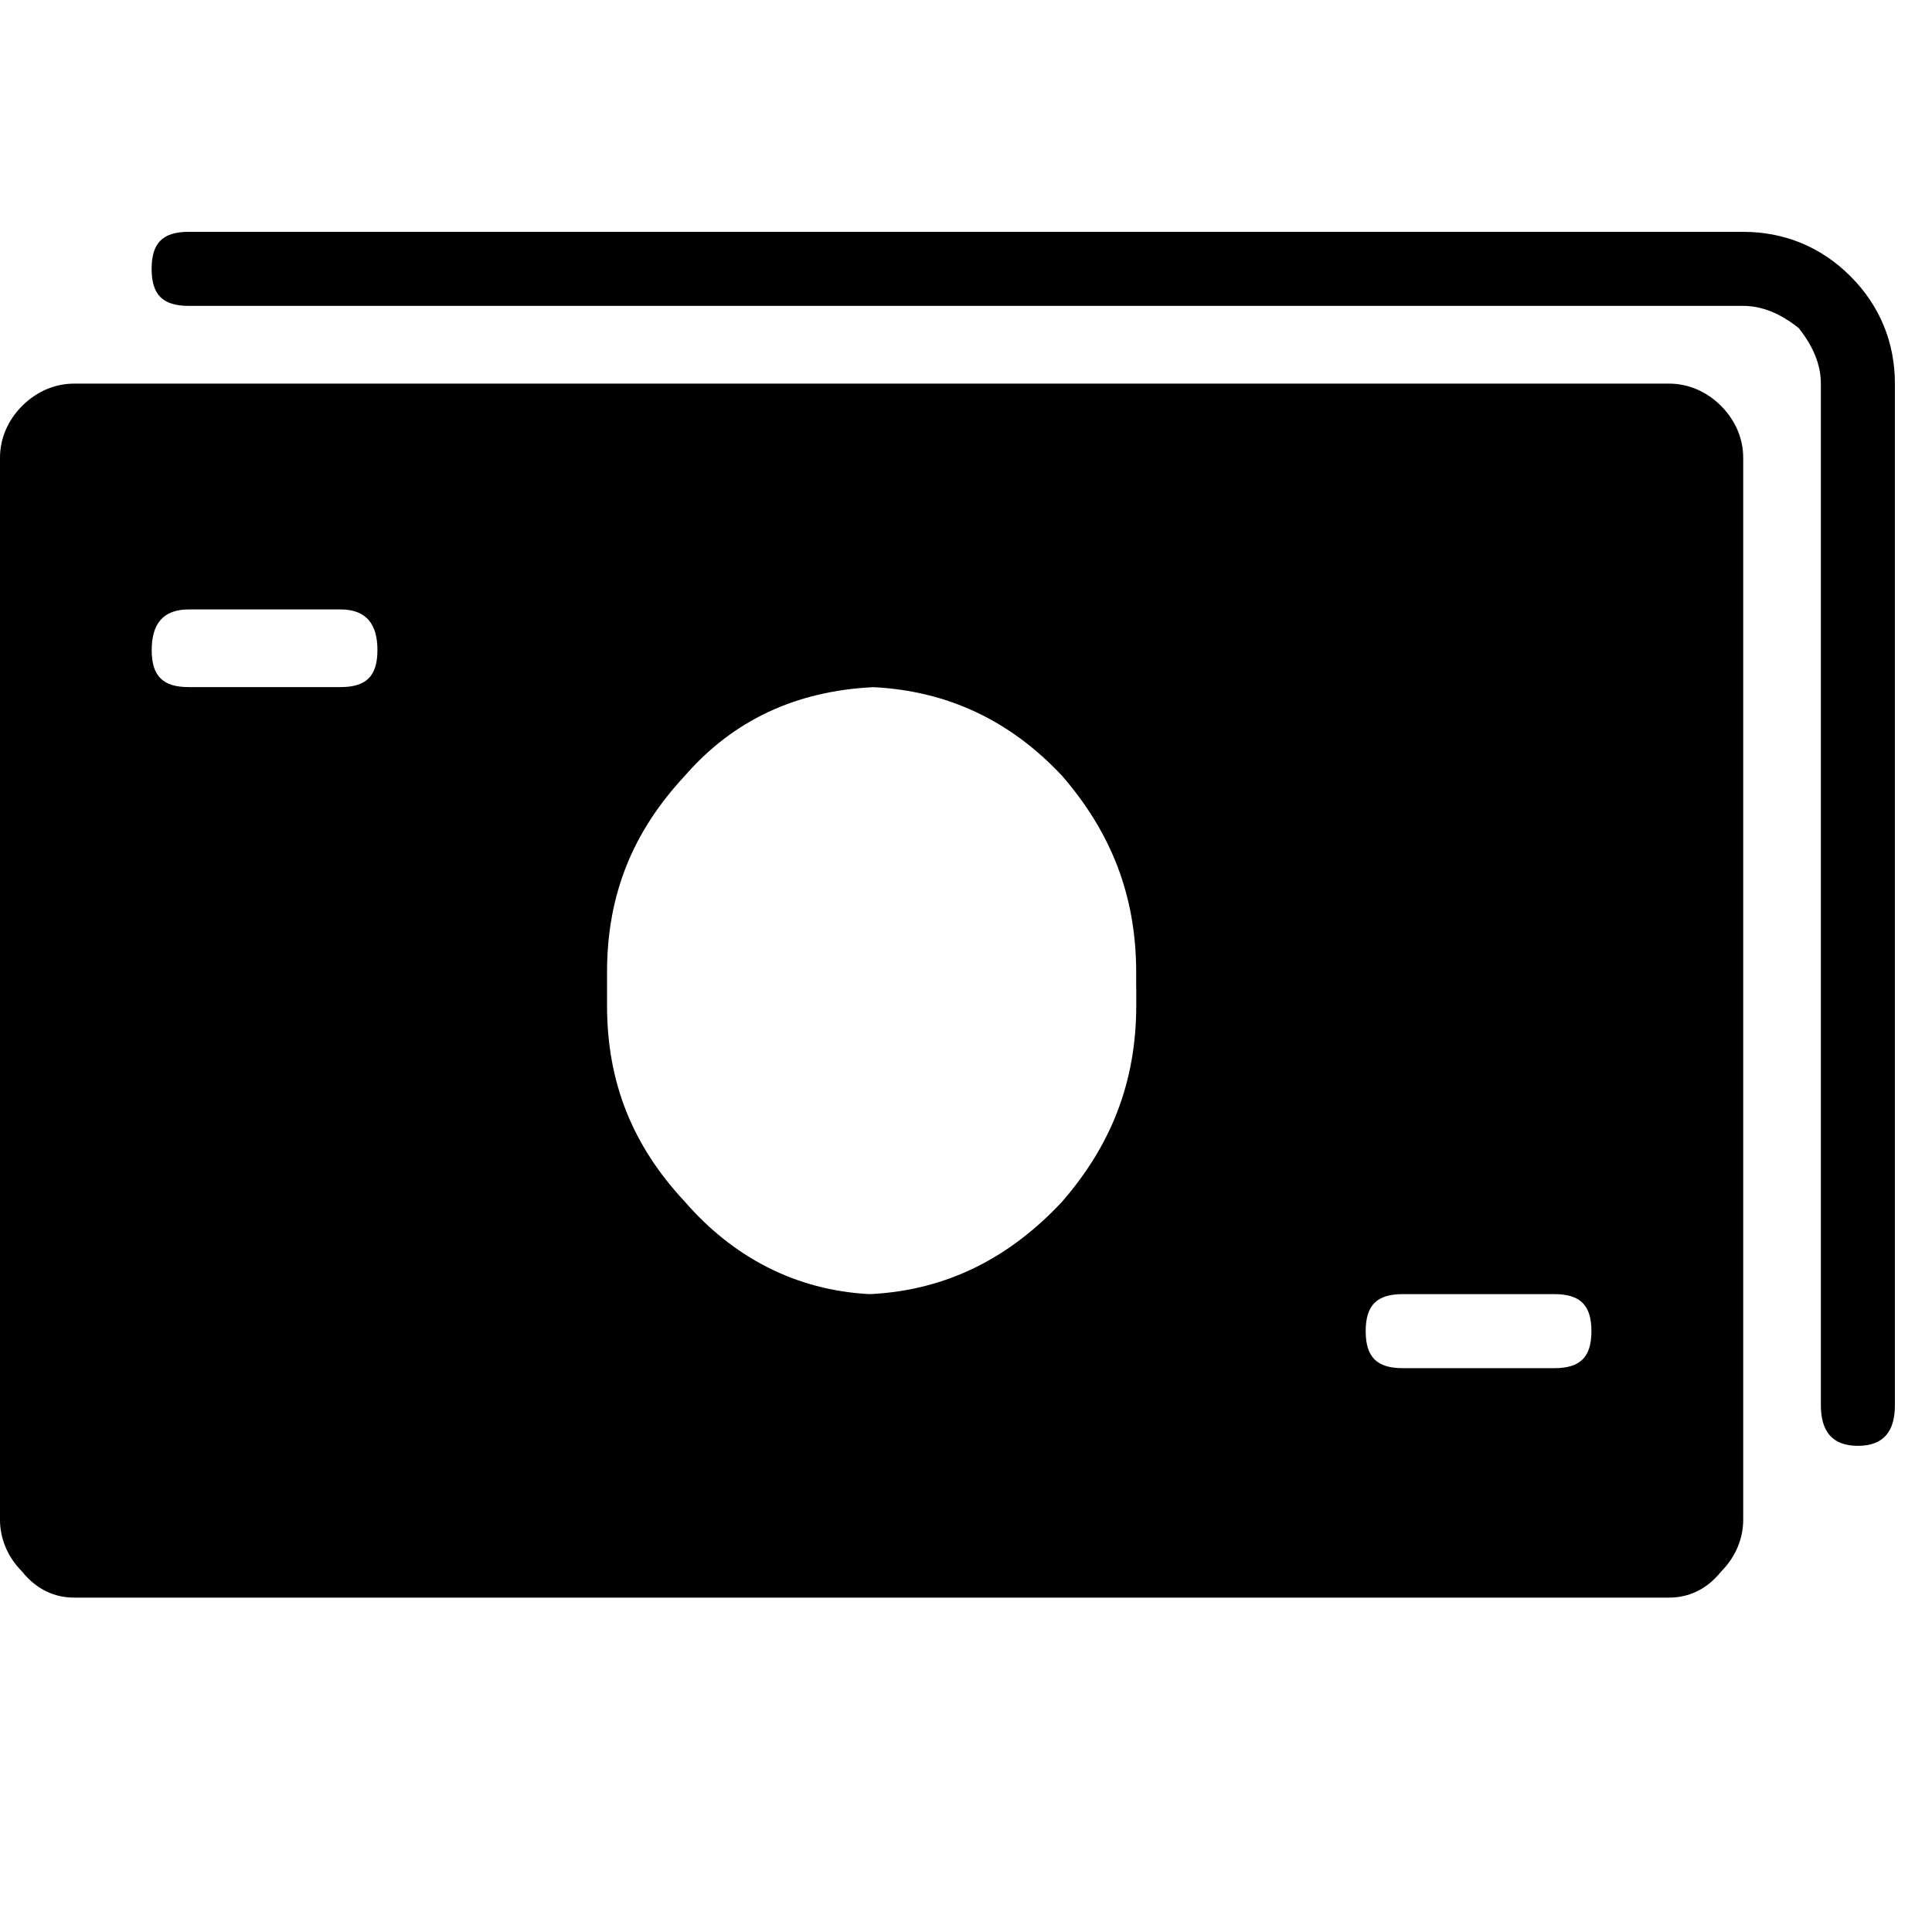
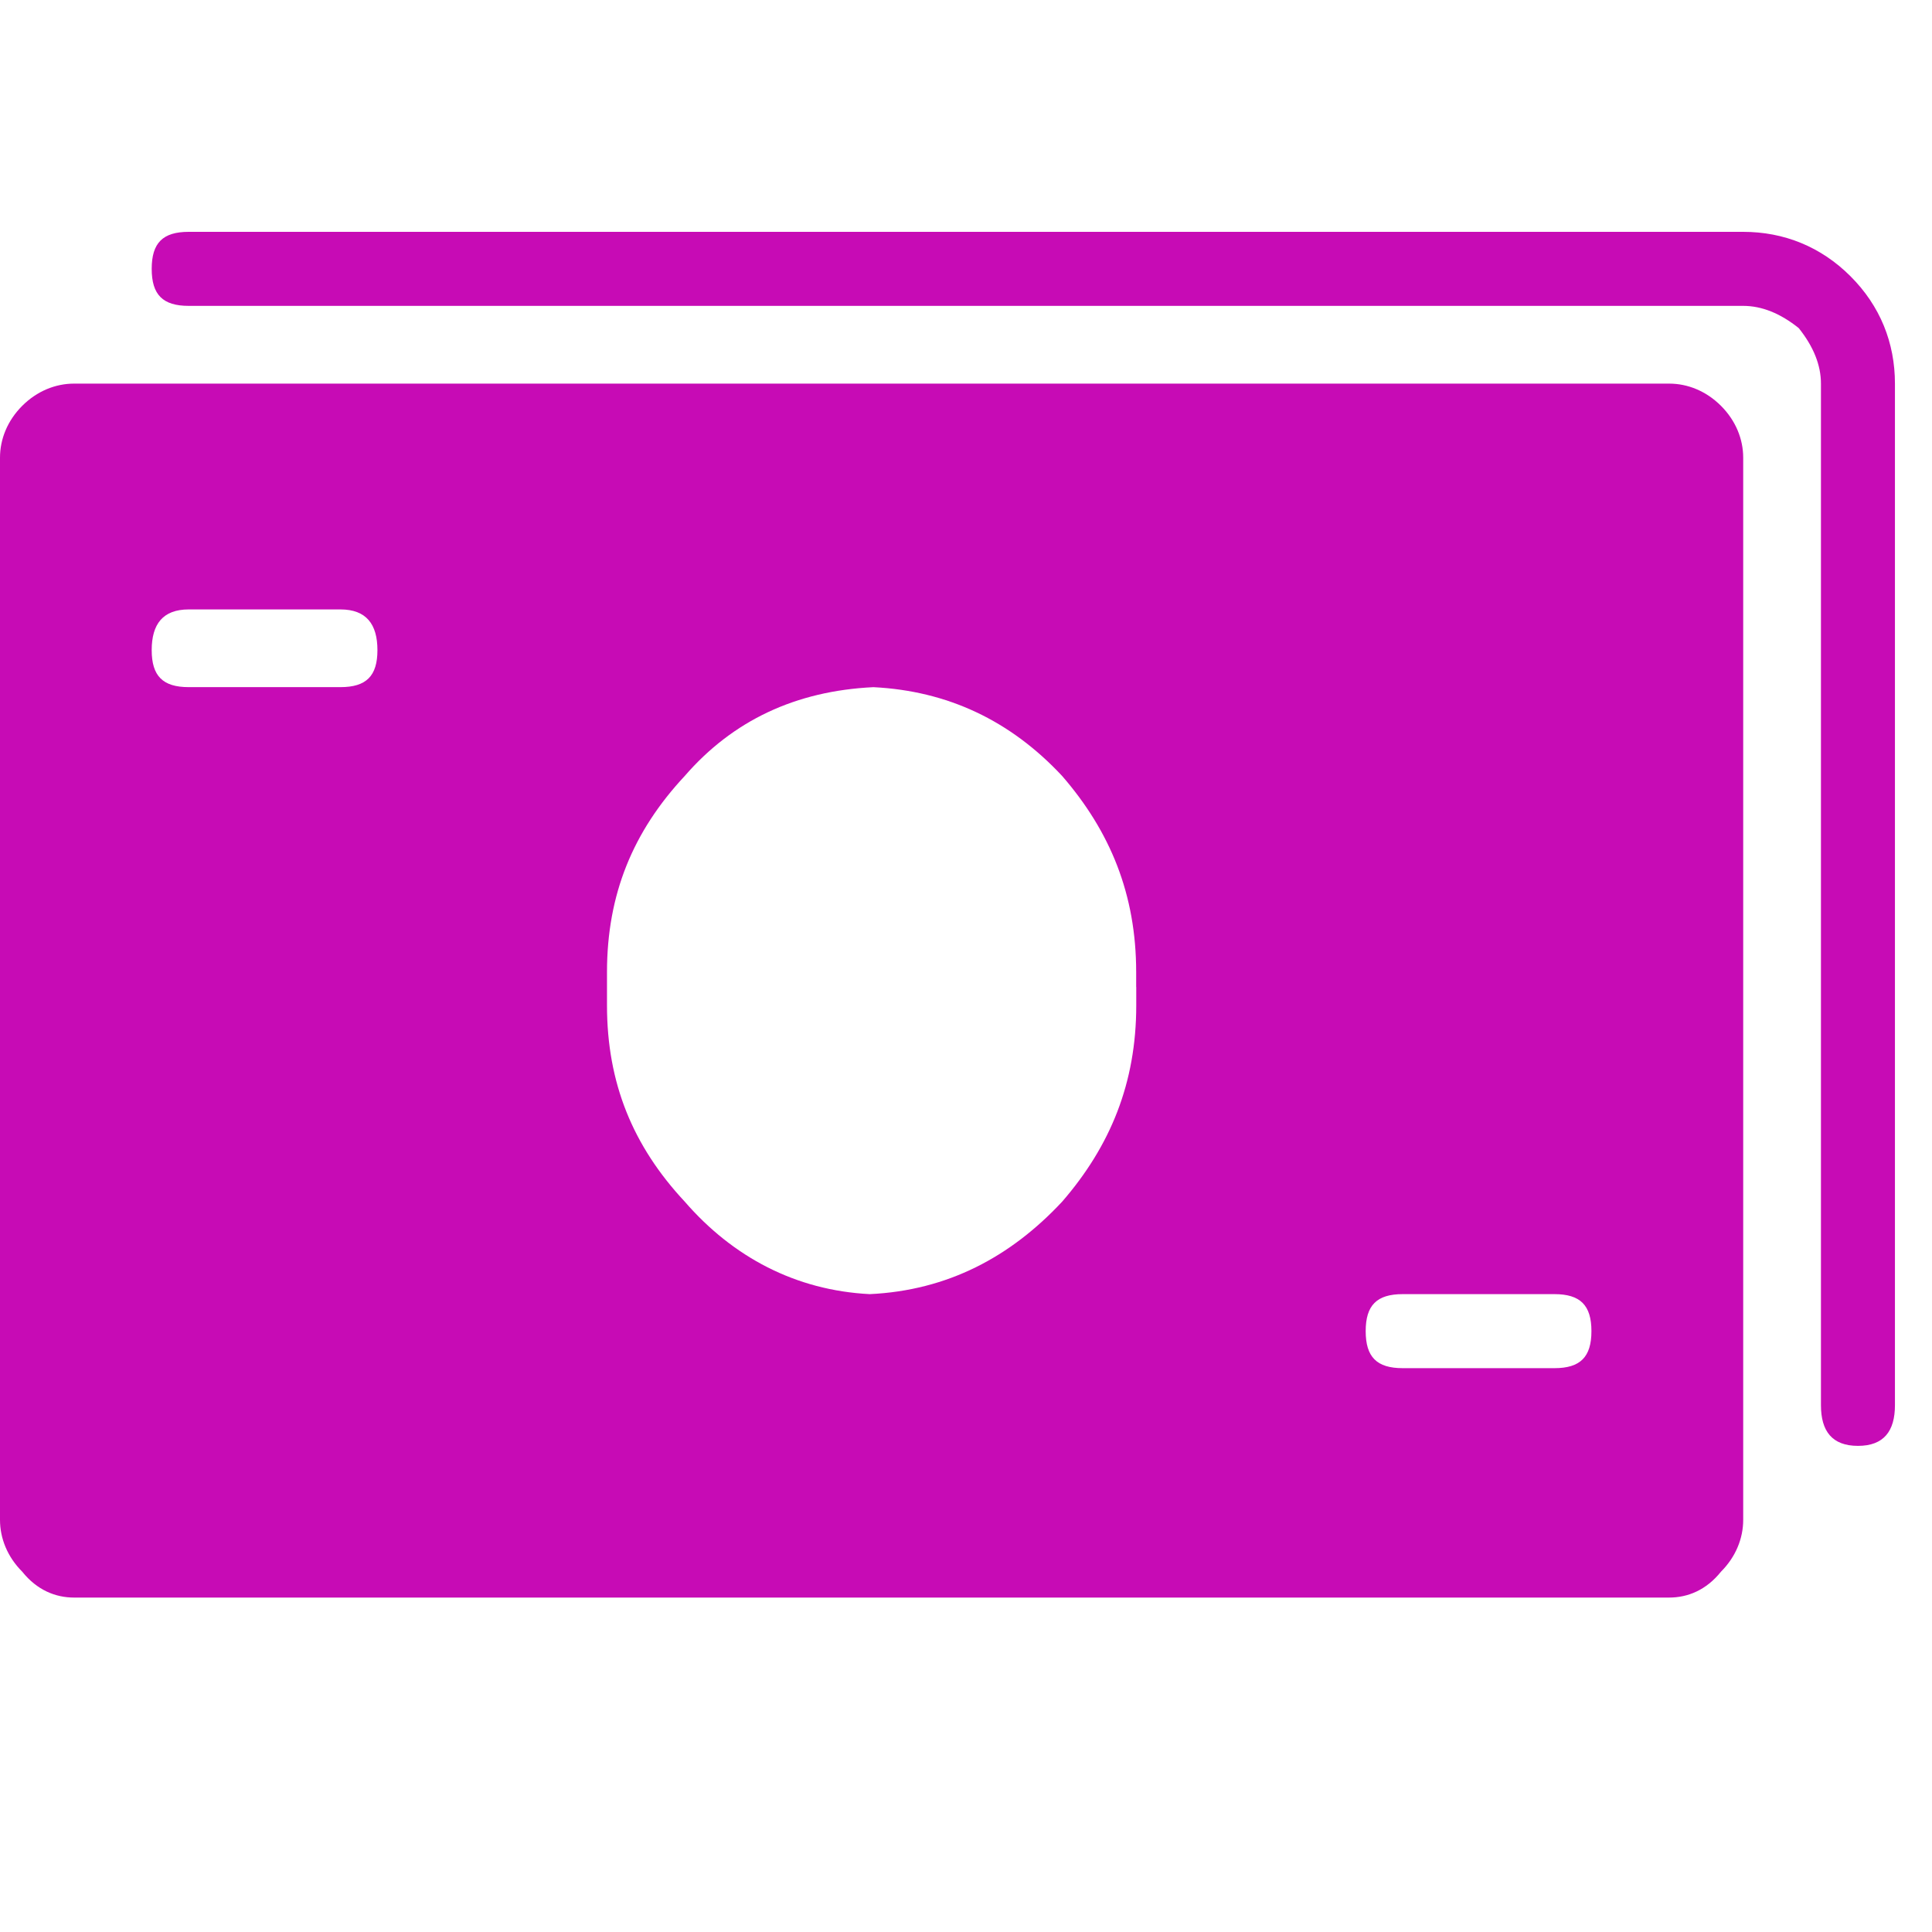
- <svg xmlns="http://www.w3.org/2000/svg" viewBox="0 0 25 25" id="money-solid">
-   <path d="M24.52,4.964 C24.52,4.964 24.52,4.964 24.52,4.964 C24.52,4.964 24.52,18.183 24.52,18.183 C24.52,18.518 24.377,18.709 24.041,18.709 C23.706,18.709 23.562,18.518 23.562,18.183 C23.562,18.183 23.562,18.183 23.562,18.183 C23.562,18.183 23.562,4.964 23.562,4.964 C23.562,4.725 23.466,4.485 23.275,4.245 C23.036,4.054 22.796,3.958 22.556,3.958 C22.556,3.958 22.556,3.958 22.556,3.958 C22.556,3.958 2.441,3.958 2.441,3.958 C2.106,3.958 1.962,3.814 1.962,3.479 C1.962,3.144 2.106,3 2.441,3 C2.441,3 2.441,3 2.441,3 C2.441,3 22.556,3 22.556,3 C23.083,3 23.562,3.191 23.945,3.575 C24.329,3.959 24.52,4.437 24.52,4.964 Z M22.557,5.922 C22.557,5.922 22.557,5.922 22.557,5.922 C22.557,5.922 22.557,19.667 22.557,19.667 C22.557,19.906 22.461,20.146 22.27,20.337 C22.078,20.577 21.838,20.673 21.599,20.673 C21.599,20.673 21.599,20.673 21.599,20.673 C21.599,20.673 0.958,20.673 0.958,20.673 C0.719,20.673 0.479,20.577 0.287,20.337 C0.096,20.146 0,19.906 0,19.667 C0,19.667 0,19.667 0,19.667 C0,19.667 0,5.922 0,5.922 C0,5.683 0.096,5.443 0.287,5.252 C0.479,5.06 0.719,4.964 0.958,4.964 C0.958,4.964 0.958,4.964 0.958,4.964 C0.958,4.964 21.599,4.964 21.599,4.964 C21.838,4.964 22.078,5.06 22.27,5.252 C22.461,5.443 22.557,5.683 22.557,5.922 Z M4.884,8.412 C4.884,8.412 4.884,8.412 4.884,8.412 C4.884,8.077 4.741,7.886 4.405,7.886 C4.405,7.886 4.405,7.886 4.405,7.886 C4.405,7.886 2.442,7.886 2.442,7.886 C2.107,7.886 1.963,8.077 1.963,8.412 C1.963,8.412 1.963,8.412 1.963,8.412 C1.963,8.748 2.107,8.891 2.442,8.891 C2.442,8.891 2.442,8.891 2.442,8.891 C2.442,8.891 4.405,8.891 4.405,8.891 C4.741,8.891 4.884,8.748 4.884,8.412 L4.884,8.412 Z M14.702,12.771 C14.702,12.771 14.702,12.819 14.702,12.819 C14.702,12.819 14.702,12.58 14.702,12.58 C14.702,11.574 14.367,10.76 13.745,10.041 C13.074,9.323 12.26,8.94 11.302,8.892 C11.302,8.892 11.302,8.892 11.302,8.892 C10.297,8.94 9.483,9.323 8.86,10.041 C8.19,10.76 7.855,11.574 7.855,12.58 C7.855,12.58 7.855,12.58 7.855,12.58 C7.855,12.58 7.855,12.819 7.855,12.819 C7.855,12.819 7.855,13.01 7.855,13.01 C7.855,14.016 8.19,14.83 8.86,15.548 C9.483,16.267 10.297,16.698 11.255,16.746 C11.255,16.746 11.255,16.746 11.255,16.746 C12.26,16.698 13.075,16.267 13.745,15.548 C14.368,14.83 14.703,14.016 14.703,13.01 C14.703,13.01 14.703,13.01 14.703,13.01 C14.703,13.01 14.703,12.771 14.703,12.771 L14.702,12.771 Z M20.114,17.704 C20.449,17.704 20.593,17.56 20.593,17.225 C20.593,16.89 20.449,16.746 20.114,16.746 C20.114,16.746 20.114,16.746 20.114,16.746 C20.114,16.746 18.151,16.746 18.151,16.746 C17.816,16.746 17.672,16.89 17.672,17.225 C17.672,17.56 17.816,17.704 18.151,17.704 C18.151,17.704 18.151,17.704 18.151,17.704 C18.151,17.704 20.114,17.704 20.114,17.704 Z" />
+ <svg xmlns="http://www.w3.org/2000/svg" width="50" height="50" viewBox="0 0 50 50" fill="none">
+   <path fill-rule="evenodd" clip-rule="evenodd" d="M49.041 9.928V36.366C49.041 37.036 48.754 37.419 48.084 37.419C47.413 37.419 47.126 37.036 47.126 36.366V9.928C47.126 9.45 46.934 8.97 46.551 8.491C46.073 8.108 45.593 7.916 45.113 7.916H4.884C4.213 7.916 3.926 7.628 3.926 6.958C3.926 6.287 4.213 6 4.884 6H45.113C46.166 6 47.124 6.383 47.891 7.15C48.659 7.917 49.041 8.873 49.041 9.928ZM45.114 11.844V39.334C45.114 39.812 44.922 40.292 44.539 40.675C44.156 41.153 43.677 41.345 43.198 41.345H1.916C1.438 41.345 0.958 41.153 0.575 40.675C0.192 40.292 0 39.812 0 39.334V11.844C0 11.366 0.192 10.886 0.575 10.503C0.958 10.12 1.438 9.928 1.916 9.928H43.198C43.677 9.928 44.156 10.12 44.539 10.503C44.922 10.886 45.114 11.366 45.114 11.844ZM9.768 16.825C9.768 16.155 9.48 15.772 8.81 15.772H4.884C4.213 15.772 3.926 16.155 3.926 16.825C3.926 17.495 4.213 17.783 4.884 17.783H8.81C9.48 17.783 9.768 17.495 9.768 16.825ZM29.404 25.542V25.637V25.159C29.404 23.148 28.734 21.52 27.489 20.083C26.148 18.645 24.52 17.88 22.604 17.784C20.593 17.88 18.965 18.647 17.72 20.083C16.379 21.52 15.709 23.148 15.709 25.159V25.637V26.02C15.709 28.031 16.379 29.659 17.72 31.097C18.965 32.534 20.593 33.395 22.509 33.492C24.52 33.397 26.15 32.534 27.49 31.097C28.735 29.659 29.406 28.031 29.406 26.02V25.542H29.404ZM40.228 35.408C40.898 35.408 41.186 35.12 41.186 34.45C41.186 33.78 40.898 33.492 40.228 33.492H36.302C35.631 33.492 35.344 33.78 35.344 34.45C35.344 35.12 35.631 35.408 36.302 35.408H40.228Z" fill="#C70BB5" />
</svg>
